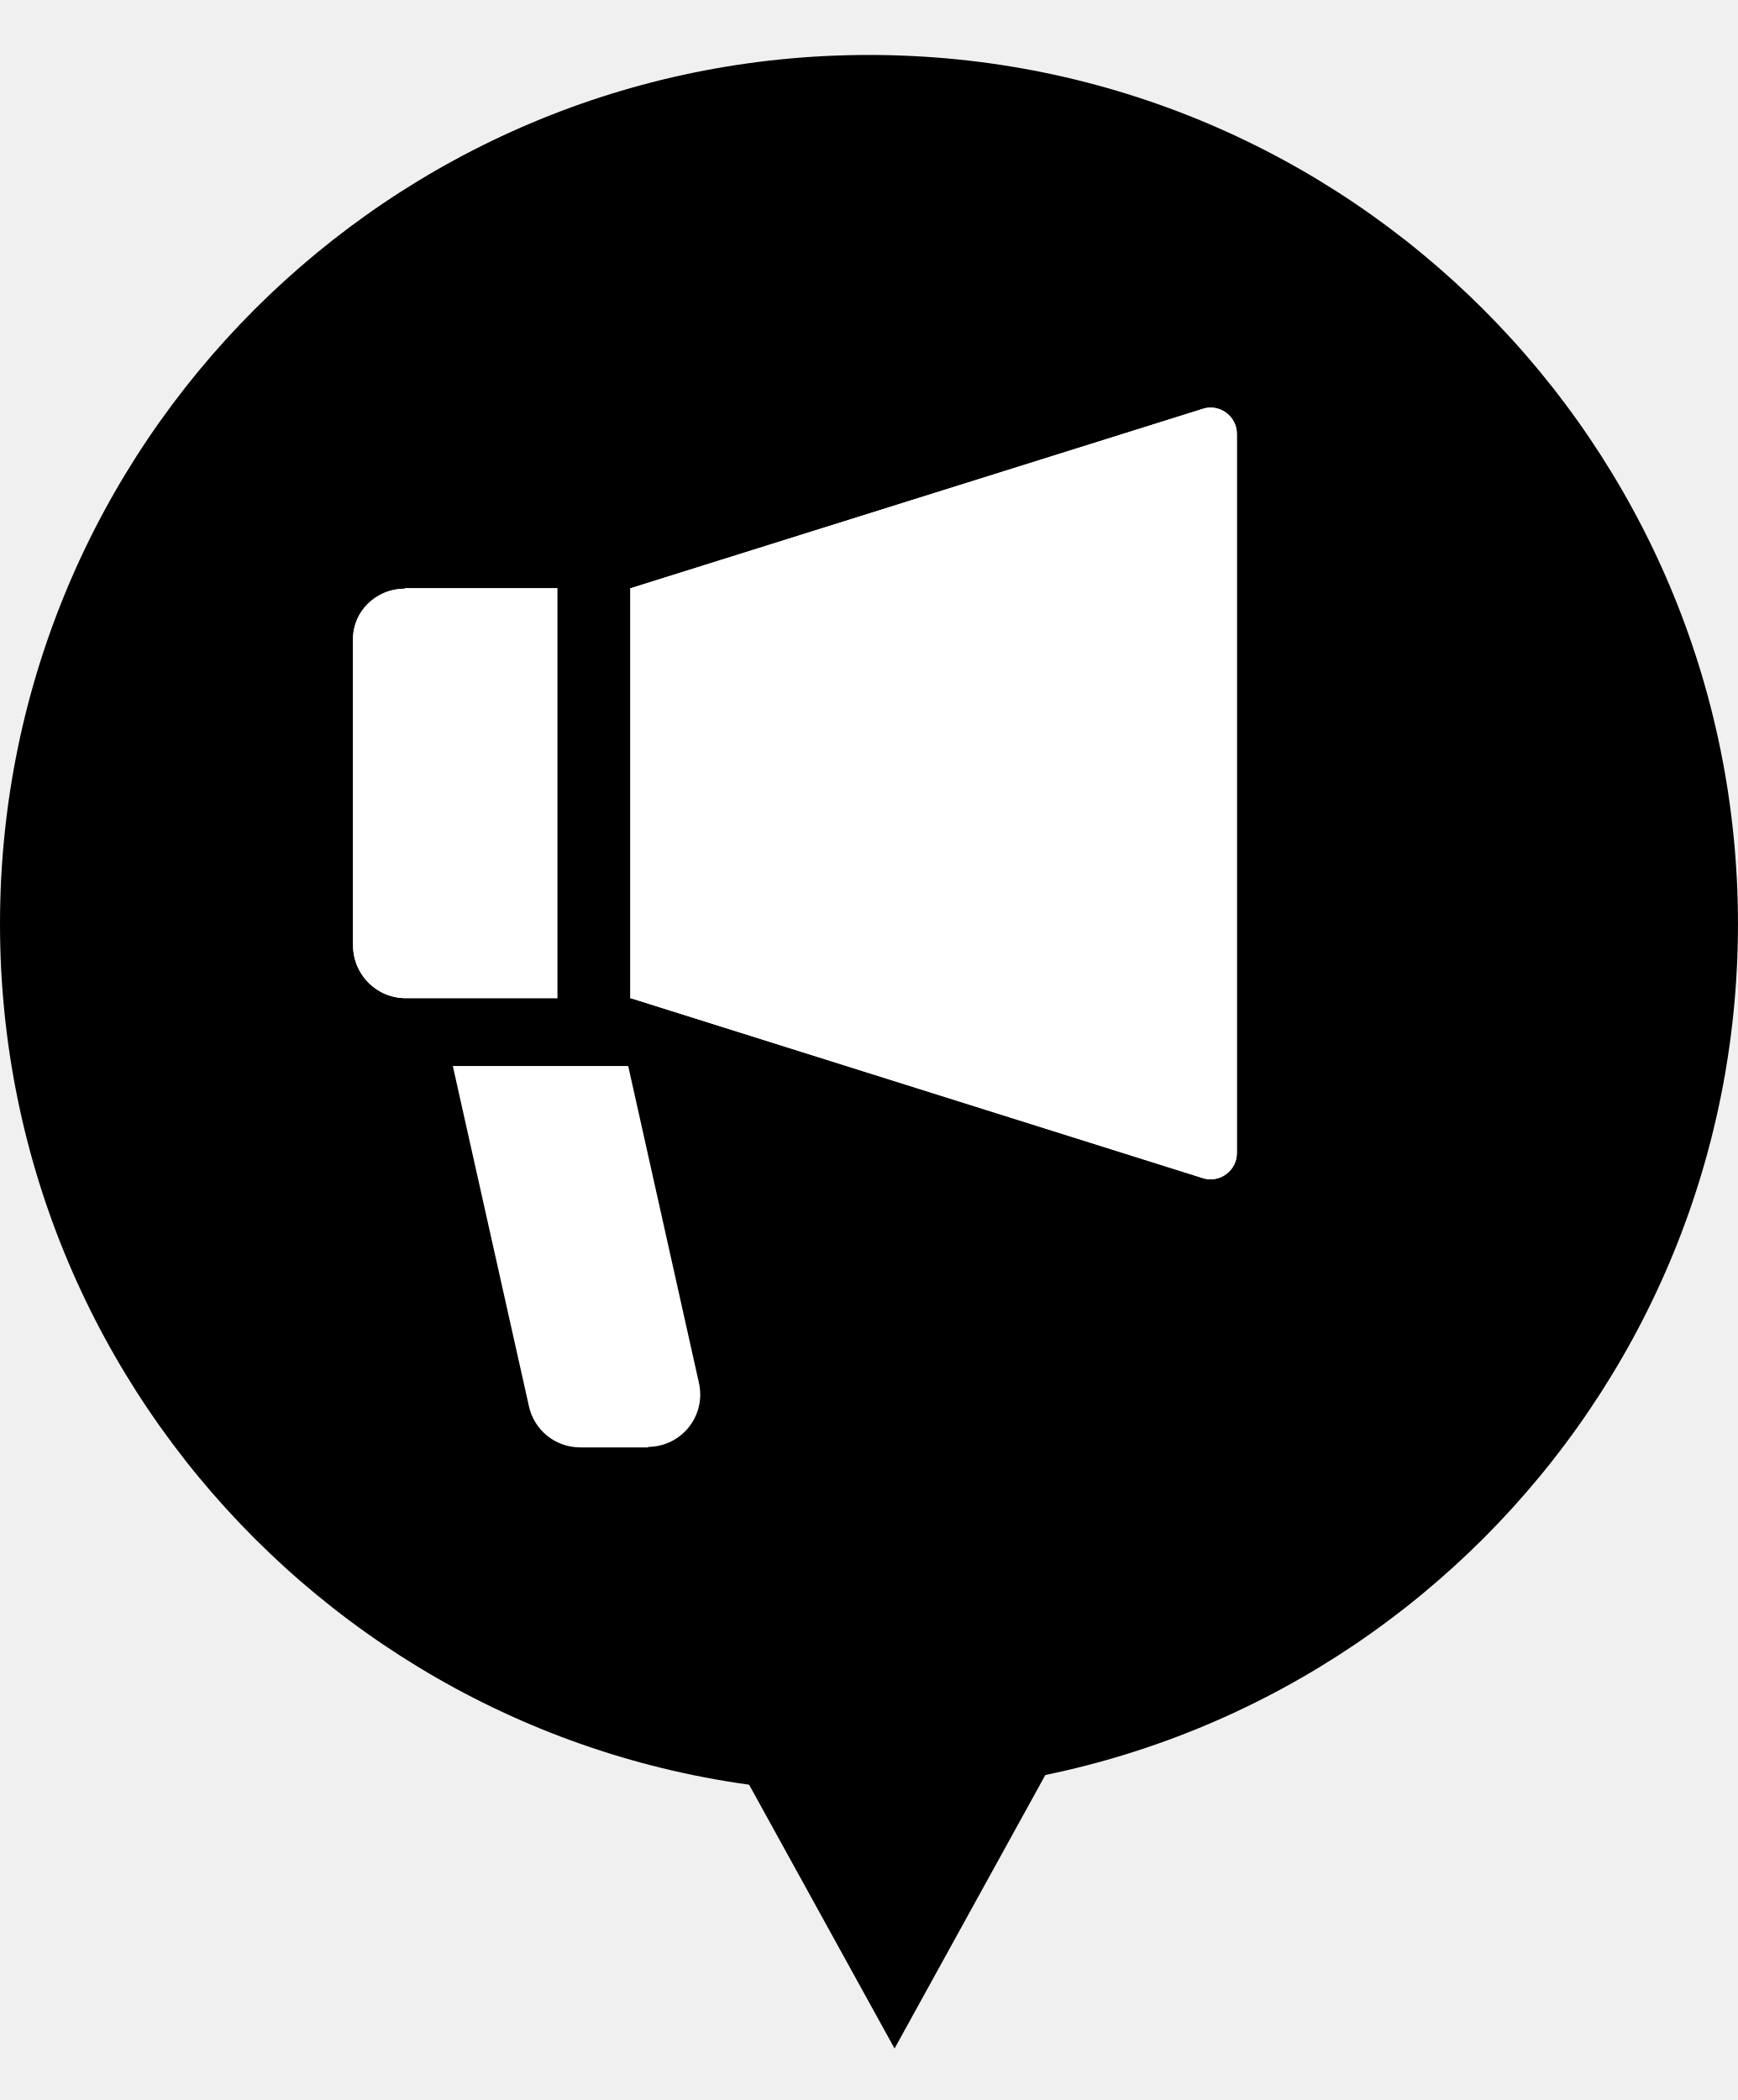
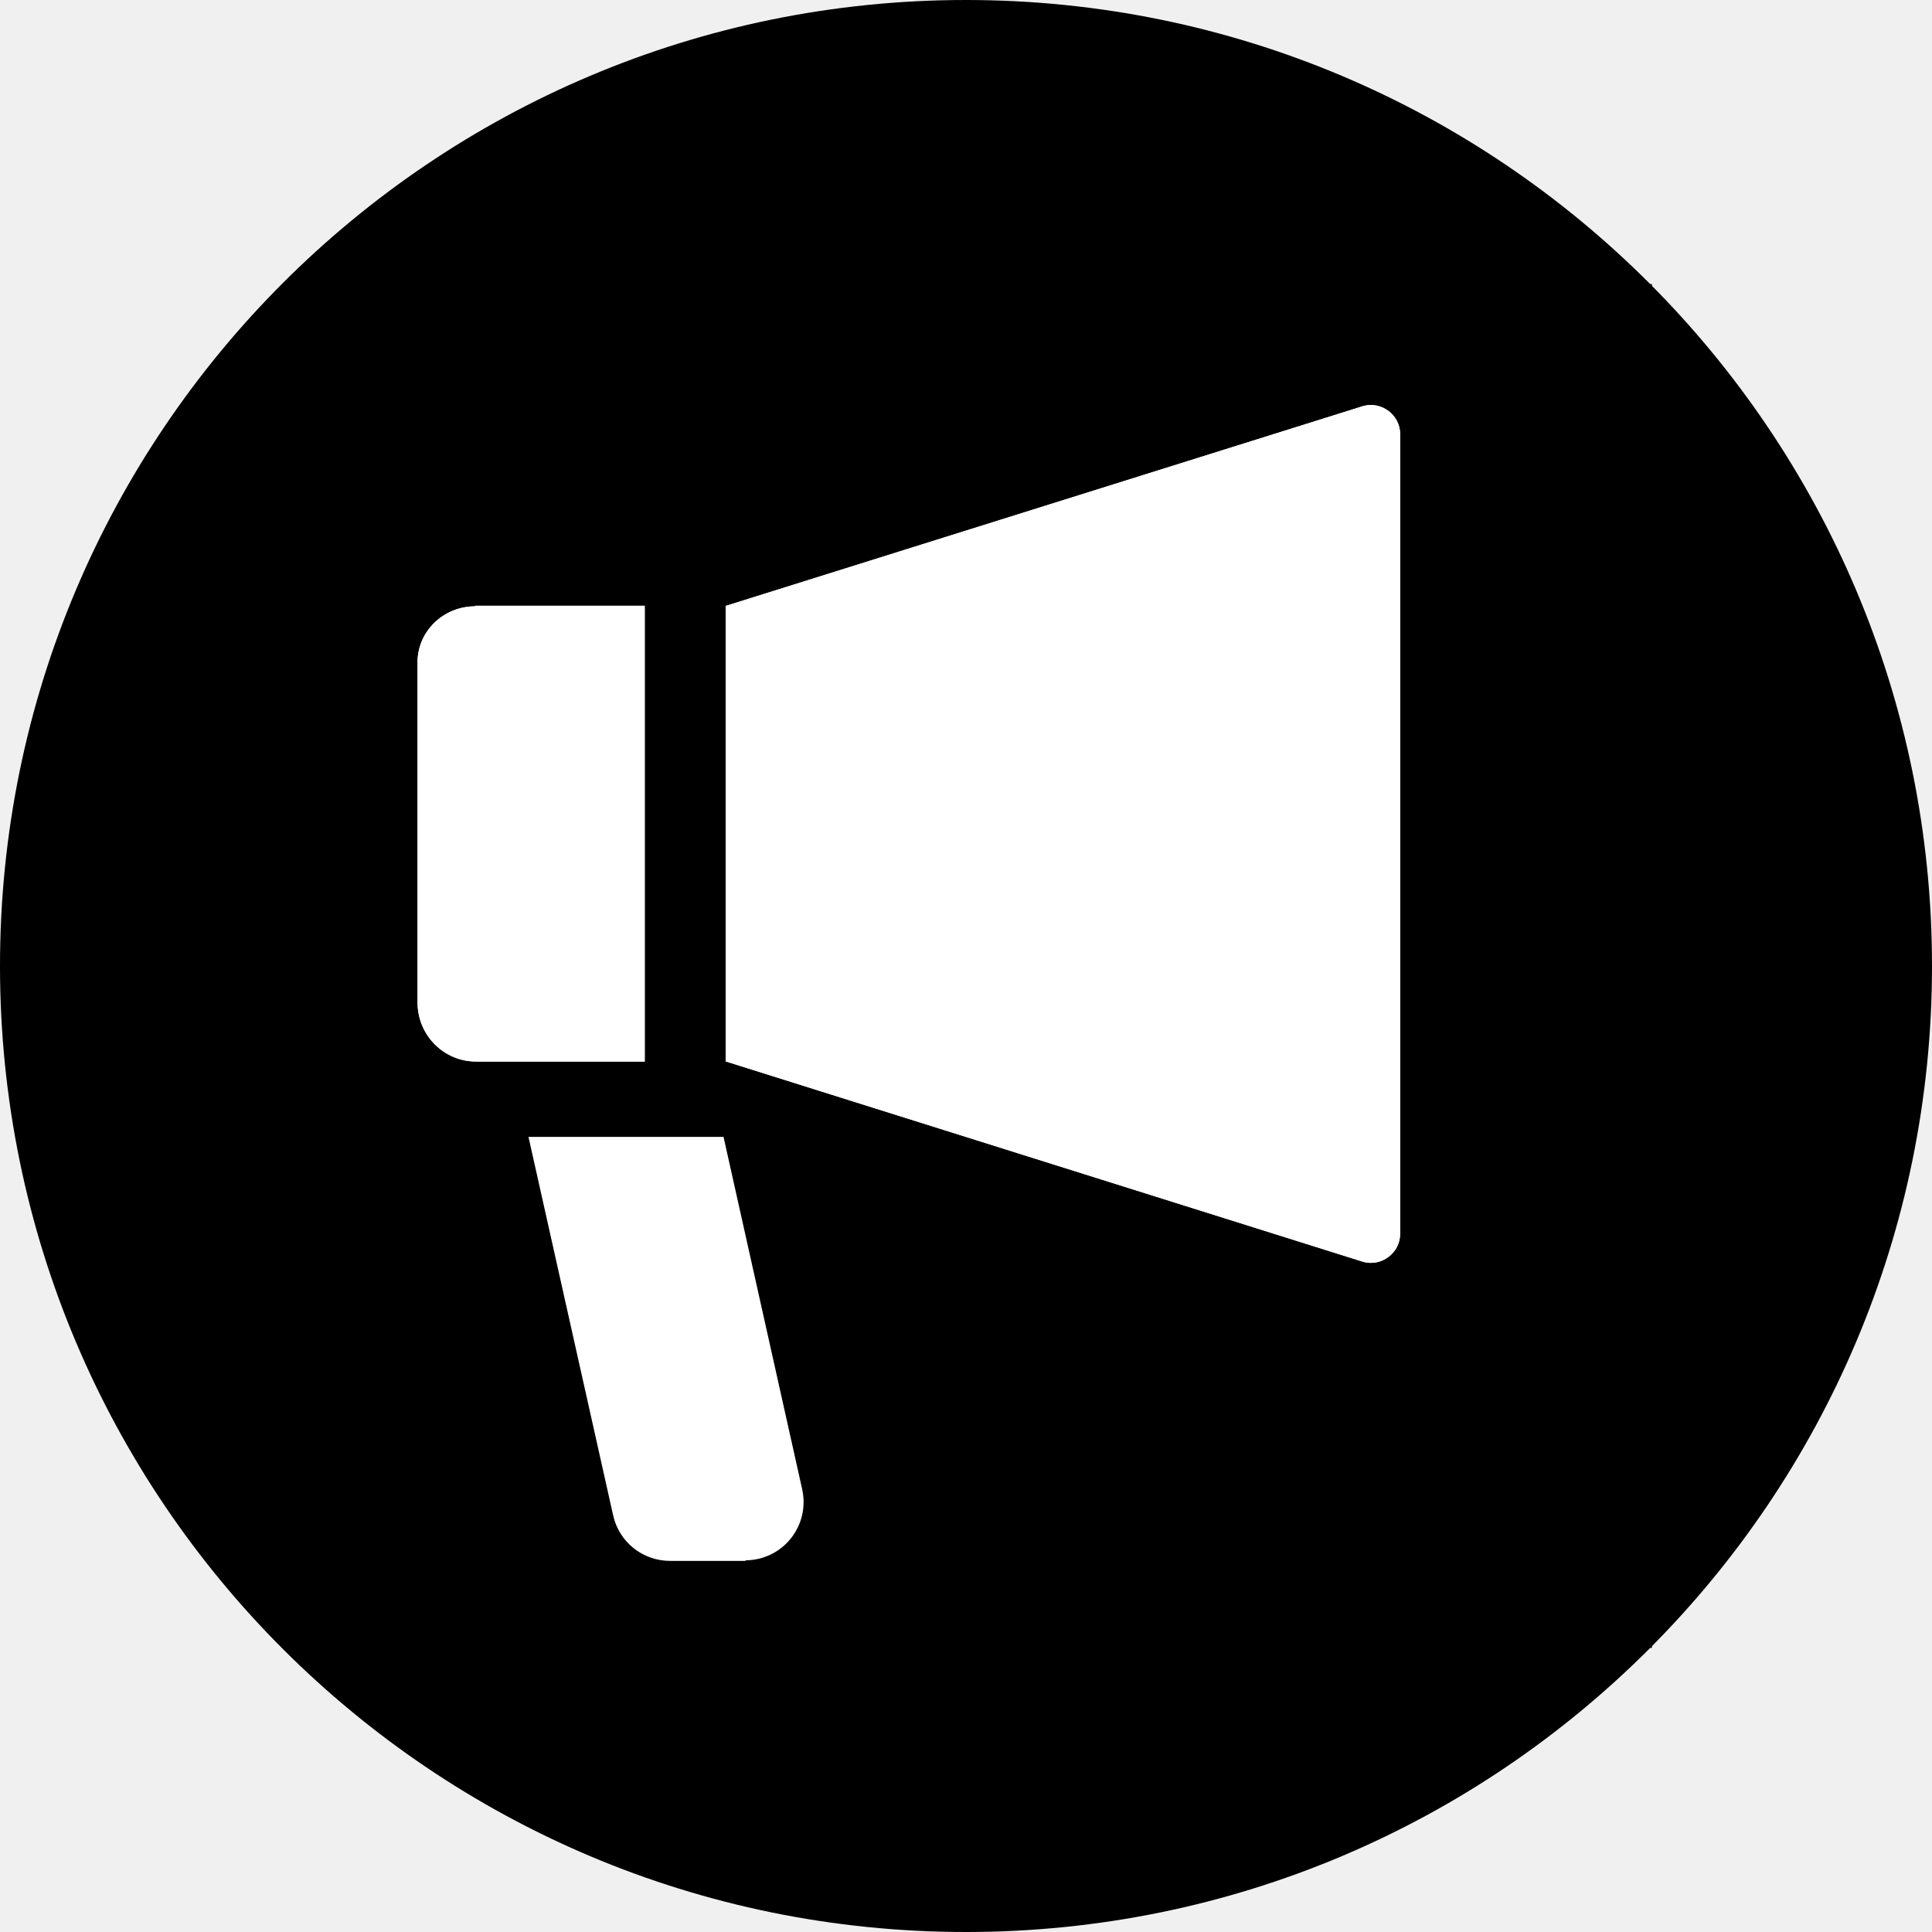
- <svg xmlns="http://www.w3.org/2000/svg" width="24" height="29" viewBox="0 0 24 29" fill="none">
-   <path d="M12.353 28.289L10.213 24.407L14.493 24.407L12.353 28.289Z" fill="currentColor" />
-   <circle cx="12" cy="12.759" r="12" fill="currentColor" />
-   <rect width="16.941" height="16.941" transform="translate(3.52942 4.28882)" fill="currentColor" />
-   <g clip-path="url(#clip0_2649_6488)">
-     <path d="M5.591 8.123H8.709L16.625 5.641C16.853 5.58 17.08 5.754 17.08 5.989V15.926C17.08 16.16 16.853 16.334 16.625 16.274L8.709 13.784H5.604C5.202 13.784 4.881 13.463 4.875 13.062V8.853C4.861 8.451 5.189 8.13 5.591 8.13V8.123Z" fill="white" />
-     <path d="M5.591 8.123H8.709L16.625 5.641C16.853 5.58 17.08 5.754 17.08 5.989V15.926C17.08 16.16 16.853 16.334 16.625 16.274L8.709 13.784H5.604C5.202 13.784 4.881 13.463 4.875 13.062V8.853C4.861 8.451 5.189 8.13 5.591 8.13V8.123Z" fill="white" />
-     <path d="M8.702 7.983H7.698V13.998H8.702V7.983Z" fill="currentColor" />
-     <path d="M8.956 19.988H8.013C7.672 19.988 7.377 19.753 7.304 19.419L6.253 14.721H8.675L9.652 19.098C9.753 19.553 9.411 19.981 8.943 19.981L8.956 19.988Z" fill="white" />
+ <svg xmlns="http://www.w3.org/2000/svg" width="24" height="24" viewBox="0 0 24 24" fill="none">
+   <circle cx="12" cy="12" r="12" fill="currentColor" />
+   <rect width="16.941" height="16.941" transform="translate(3.58002 3.52942)" fill="currentColor" />
+   <g clip-path="url(#clip0_3822_279)">
+     <path d="M5.903 7.525H9.021L16.938 5.043C17.165 4.983 17.393 5.157 17.393 5.391V15.328C17.393 15.562 17.165 15.736 16.938 15.676L9.021 13.187H5.916C5.515 13.187 5.194 12.866 5.187 12.464V8.255C5.173 7.853 5.501 7.532 5.903 7.532V7.525Z" fill="white" />
+     <path d="M5.903 7.525H9.021L16.938 5.043C17.165 4.983 17.393 5.157 17.393 5.391V15.328C17.393 15.562 17.165 15.736 16.938 15.676L9.021 13.187H5.916C5.515 13.187 5.194 12.866 5.187 12.464V8.255C5.173 7.853 5.501 7.532 5.903 7.532V7.525Z" fill="white" />
+     <path d="M9.014 7.385H8.011V13.401H9.014V7.385Z" fill="currentColor" />
+     <path d="M9.269 19.39H8.325C7.984 19.39 7.689 19.156 7.616 18.821L6.565 14.123H8.988L9.965 18.5C10.065 18.955 9.724 19.383 9.255 19.383L9.269 19.39Z" fill="white" />
  </g>
  <defs>
-     <clipPath id="clip0_2649_6488">
-       <rect width="12.212" height="14.361" fill="white" transform="translate(4.86774 5.62714)" />
+     <clipPath id="clip0_3822_279">
+       <rect width="12.212" height="14.361" fill="white" transform="translate(5.17999 5.02942)" />
    </clipPath>
  </defs>
</svg>
